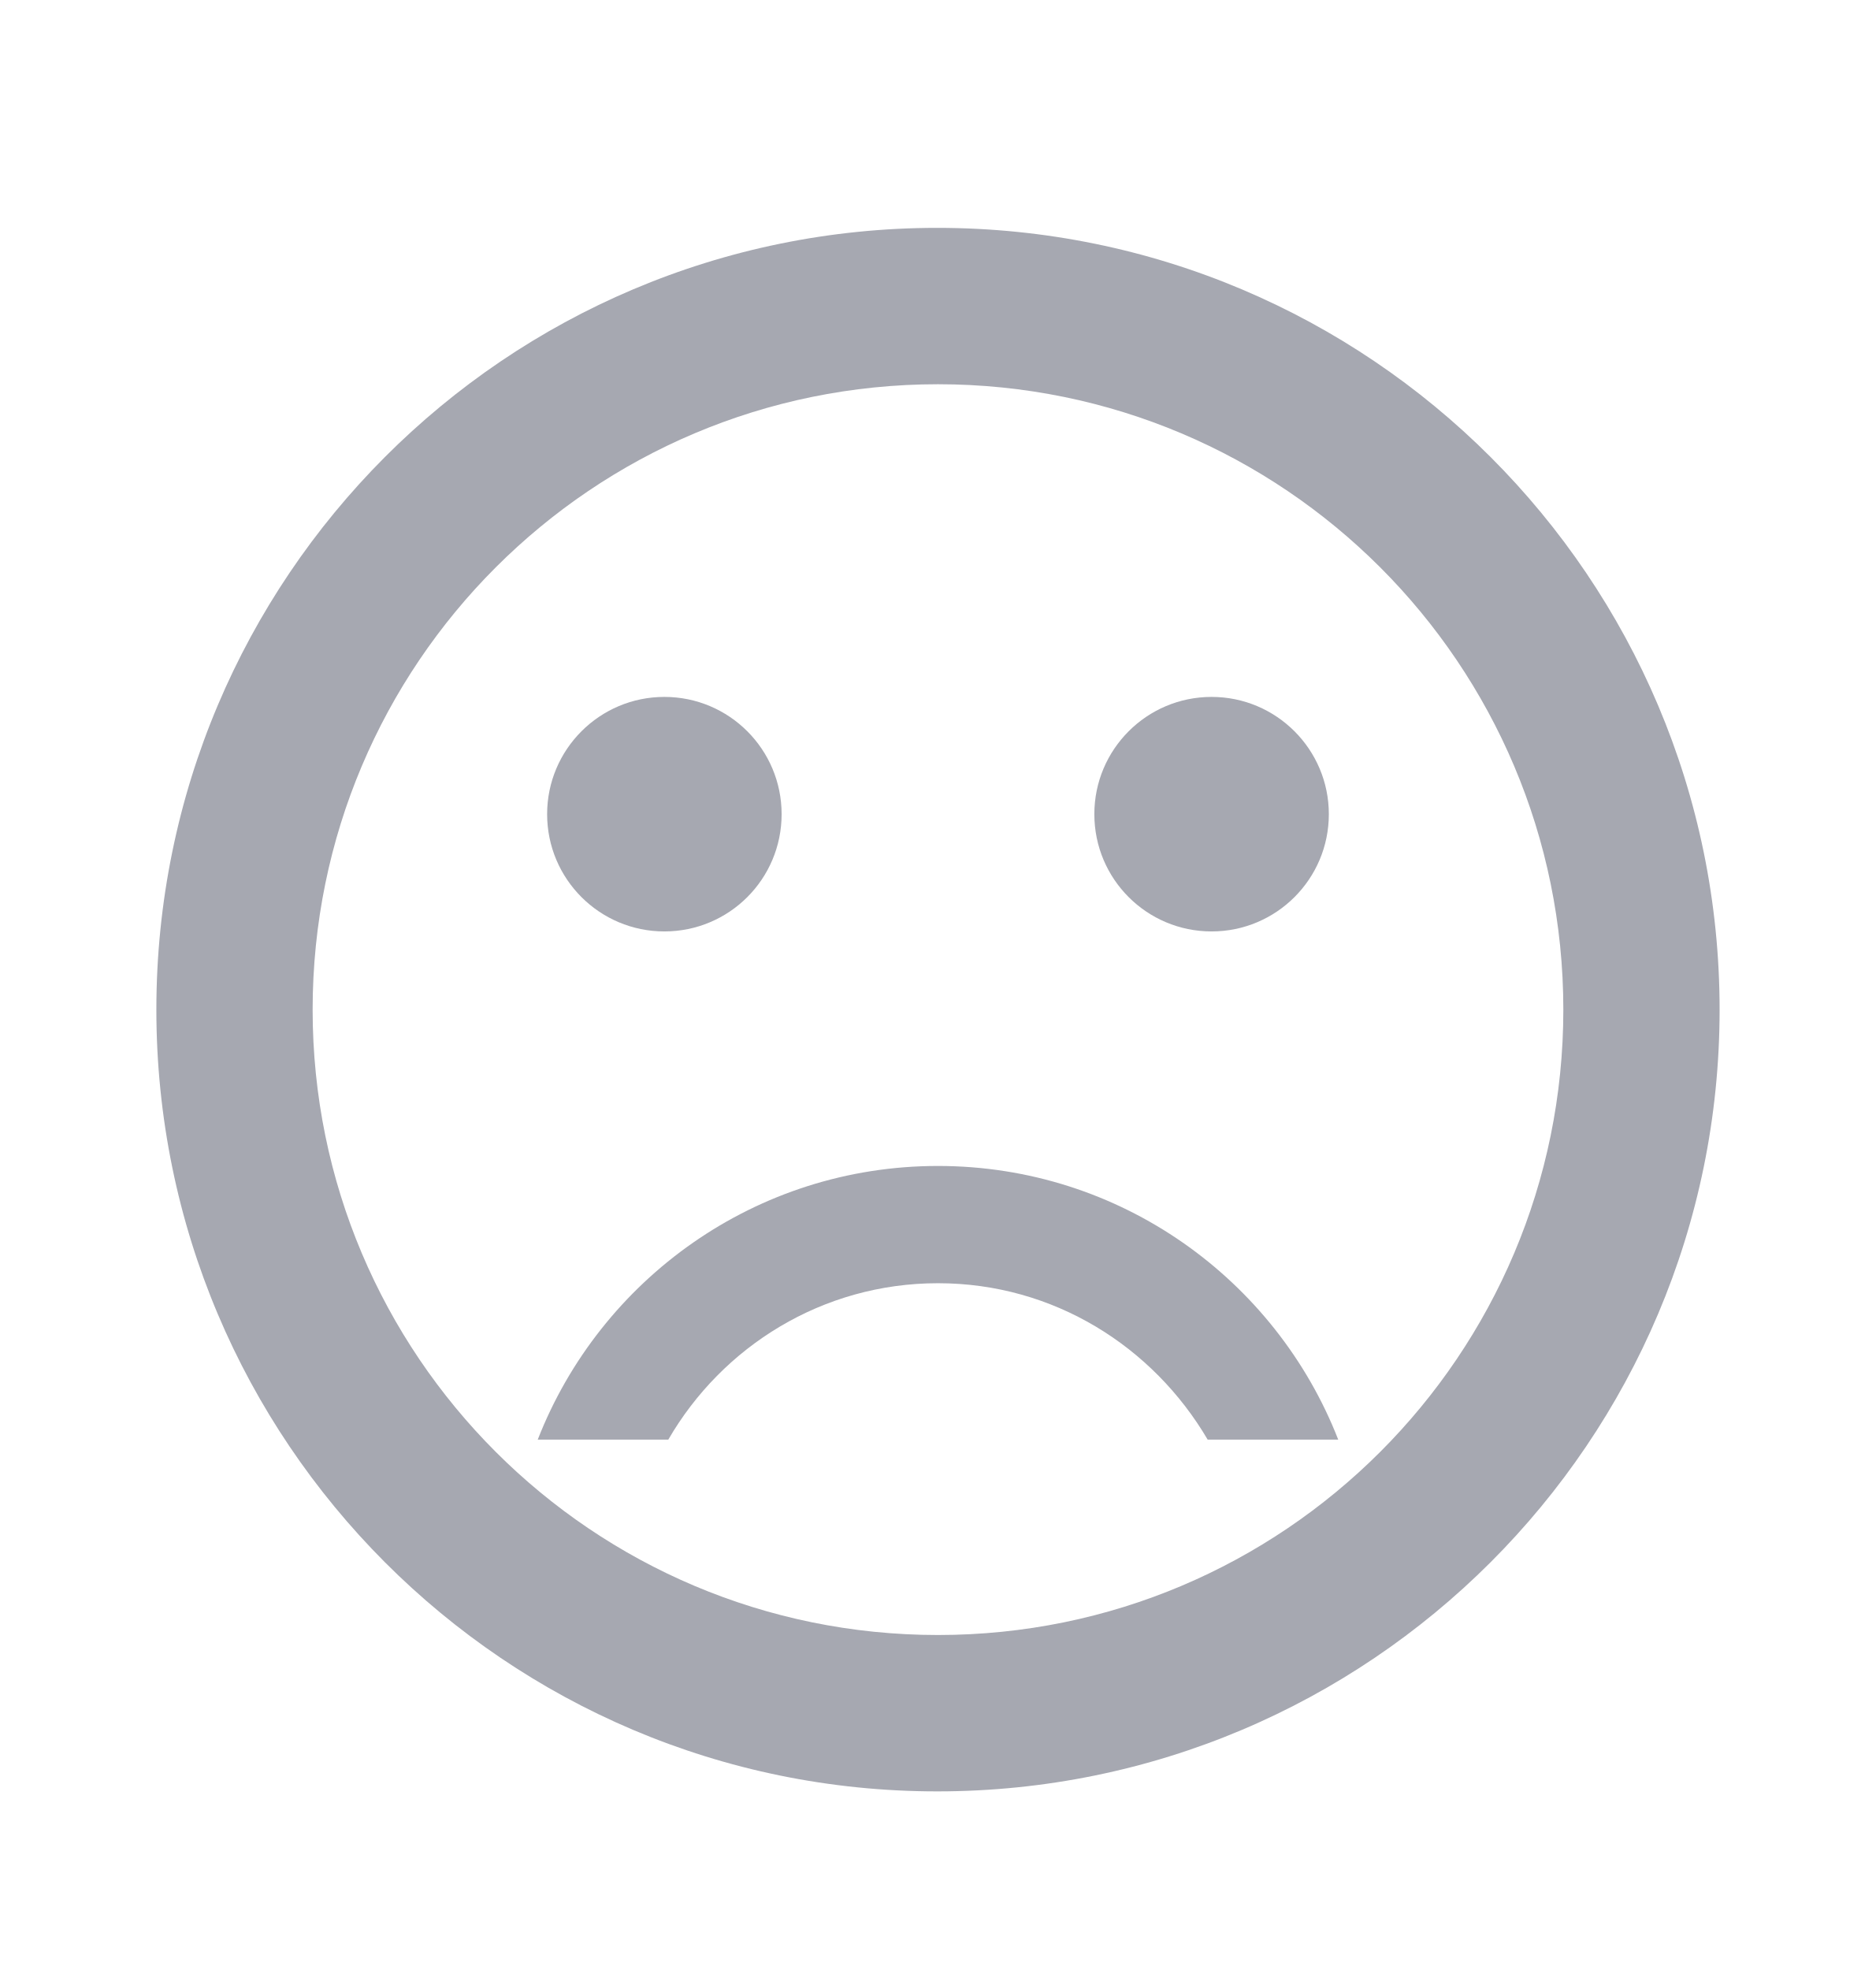
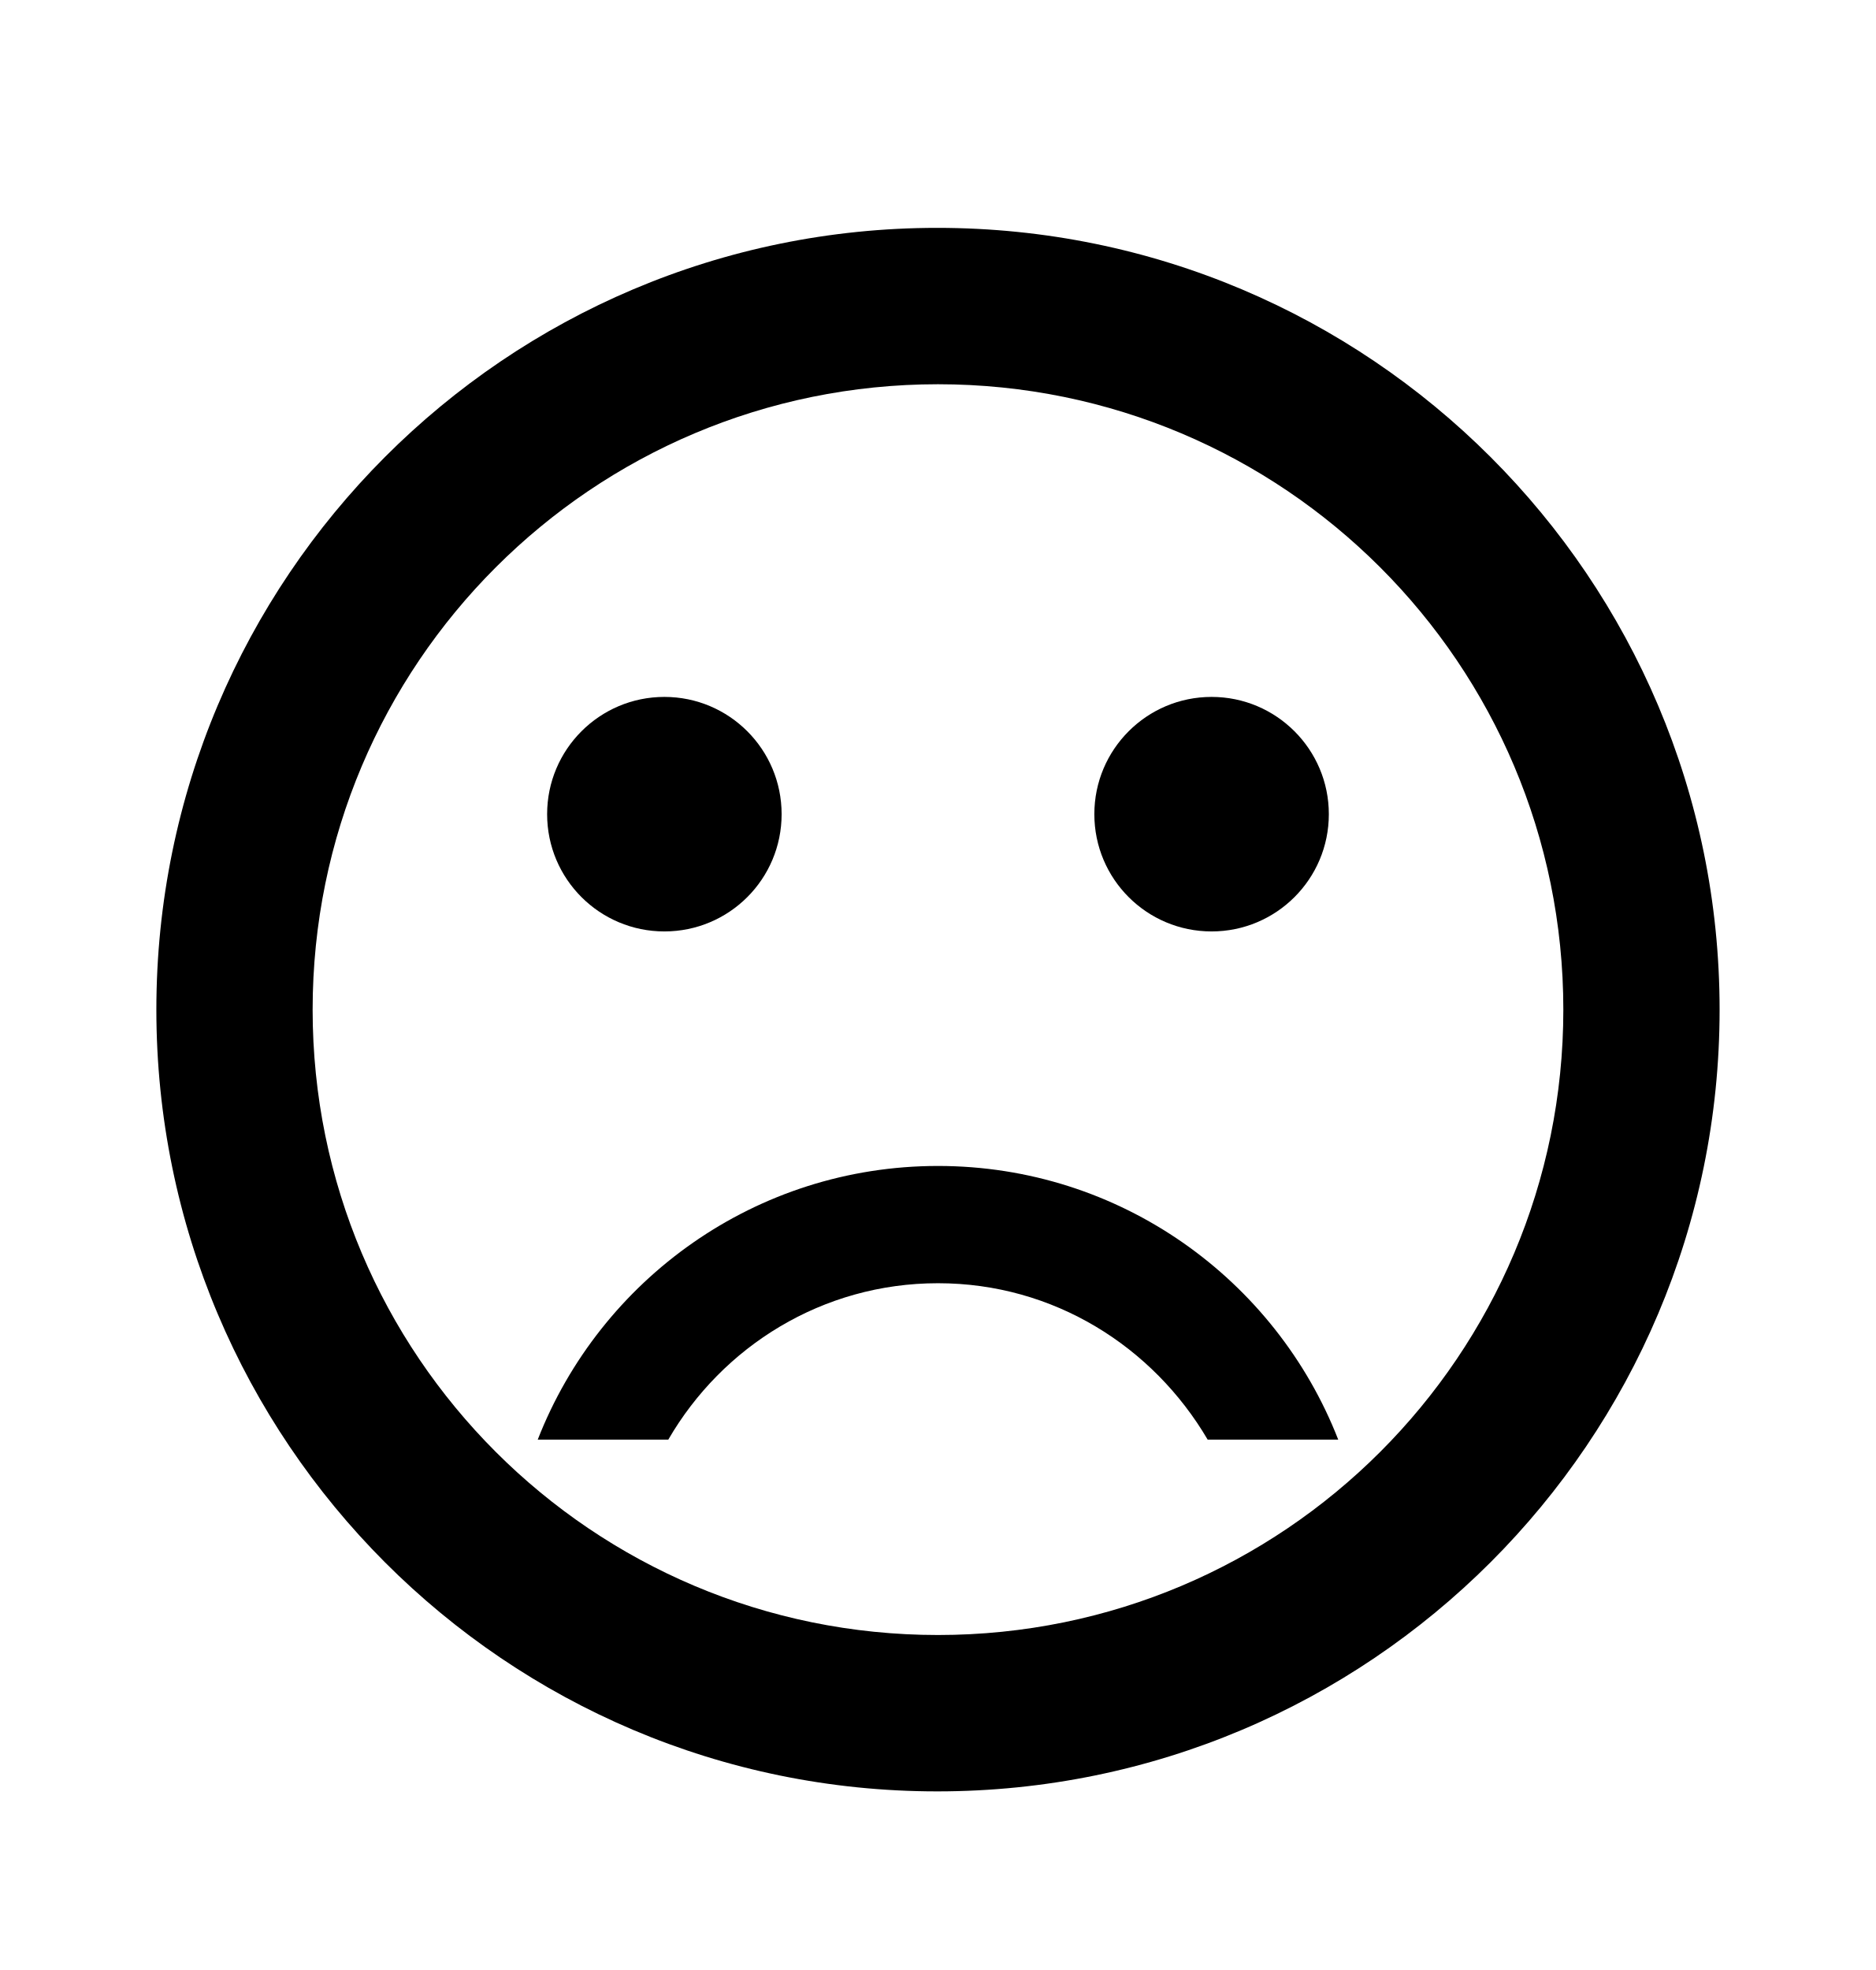
<svg xmlns="http://www.w3.org/2000/svg" viewBox="0 0 20 21">
-   <path d="M12.917 9.929C13.607 9.929 14.167 9.37 14.167 8.679C14.167 7.989 13.607 7.429 12.917 7.429C12.226 7.429 11.667 7.989 11.667 8.679C11.667 9.37 12.226 9.929 12.917 9.929Z" fill="#A6A8B1" />
-   <path d="M7.083 9.929C7.774 9.929 8.333 9.37 8.333 8.679C8.333 7.989 7.774 7.429 7.083 7.429C6.393 7.429 5.833 7.989 5.833 8.679C5.833 9.37 6.393 9.929 7.083 9.929Z" fill="#A6A8B1" />
-   <path d="M9.992 2.429C5.392 2.429 1.667 6.163 1.667 10.763C1.667 15.363 5.392 19.096 9.992 19.096C14.6 19.096 18.333 15.363 18.333 10.763C18.333 6.163 14.6 2.429 9.992 2.429ZM10 17.429C6.317 17.429 3.333 14.446 3.333 10.763C3.333 7.079 6.317 4.096 10 4.096C13.683 4.096 16.667 7.079 16.667 10.763C16.667 14.446 13.683 17.429 10 17.429ZM10 12.429C8.058 12.429 6.4 13.638 5.733 15.346H7.125C7.7 14.354 8.767 13.679 10 13.679C11.233 13.679 12.292 14.354 12.875 15.346H14.267C13.6 13.638 11.942 12.429 10 12.429Z" fill="#A6A8B1" />
+   <path d="M12.917 9.929C13.607 9.929 14.167 9.37 14.167 8.679C14.167 7.989 13.607 7.429 12.917 7.429C12.226 7.429 11.667 7.989 11.667 8.679C11.667 9.37 12.226 9.929 12.917 9.929Z" />
+   <path d="M7.083 9.929C7.774 9.929 8.333 9.37 8.333 8.679C8.333 7.989 7.774 7.429 7.083 7.429C6.393 7.429 5.833 7.989 5.833 8.679C5.833 9.37 6.393 9.929 7.083 9.929Z" />
+   <path d="M9.992 2.429C5.392 2.429 1.667 6.163 1.667 10.763C1.667 15.363 5.392 19.096 9.992 19.096C14.6 19.096 18.333 15.363 18.333 10.763C18.333 6.163 14.6 2.429 9.992 2.429ZM10 17.429C6.317 17.429 3.333 14.446 3.333 10.763C3.333 7.079 6.317 4.096 10 4.096C13.683 4.096 16.667 7.079 16.667 10.763C16.667 14.446 13.683 17.429 10 17.429ZM10 12.429C8.058 12.429 6.4 13.638 5.733 15.346H7.125C7.7 14.354 8.767 13.679 10 13.679C11.233 13.679 12.292 14.354 12.875 15.346H14.267C13.6 13.638 11.942 12.429 10 12.429Z" />
</svg>
